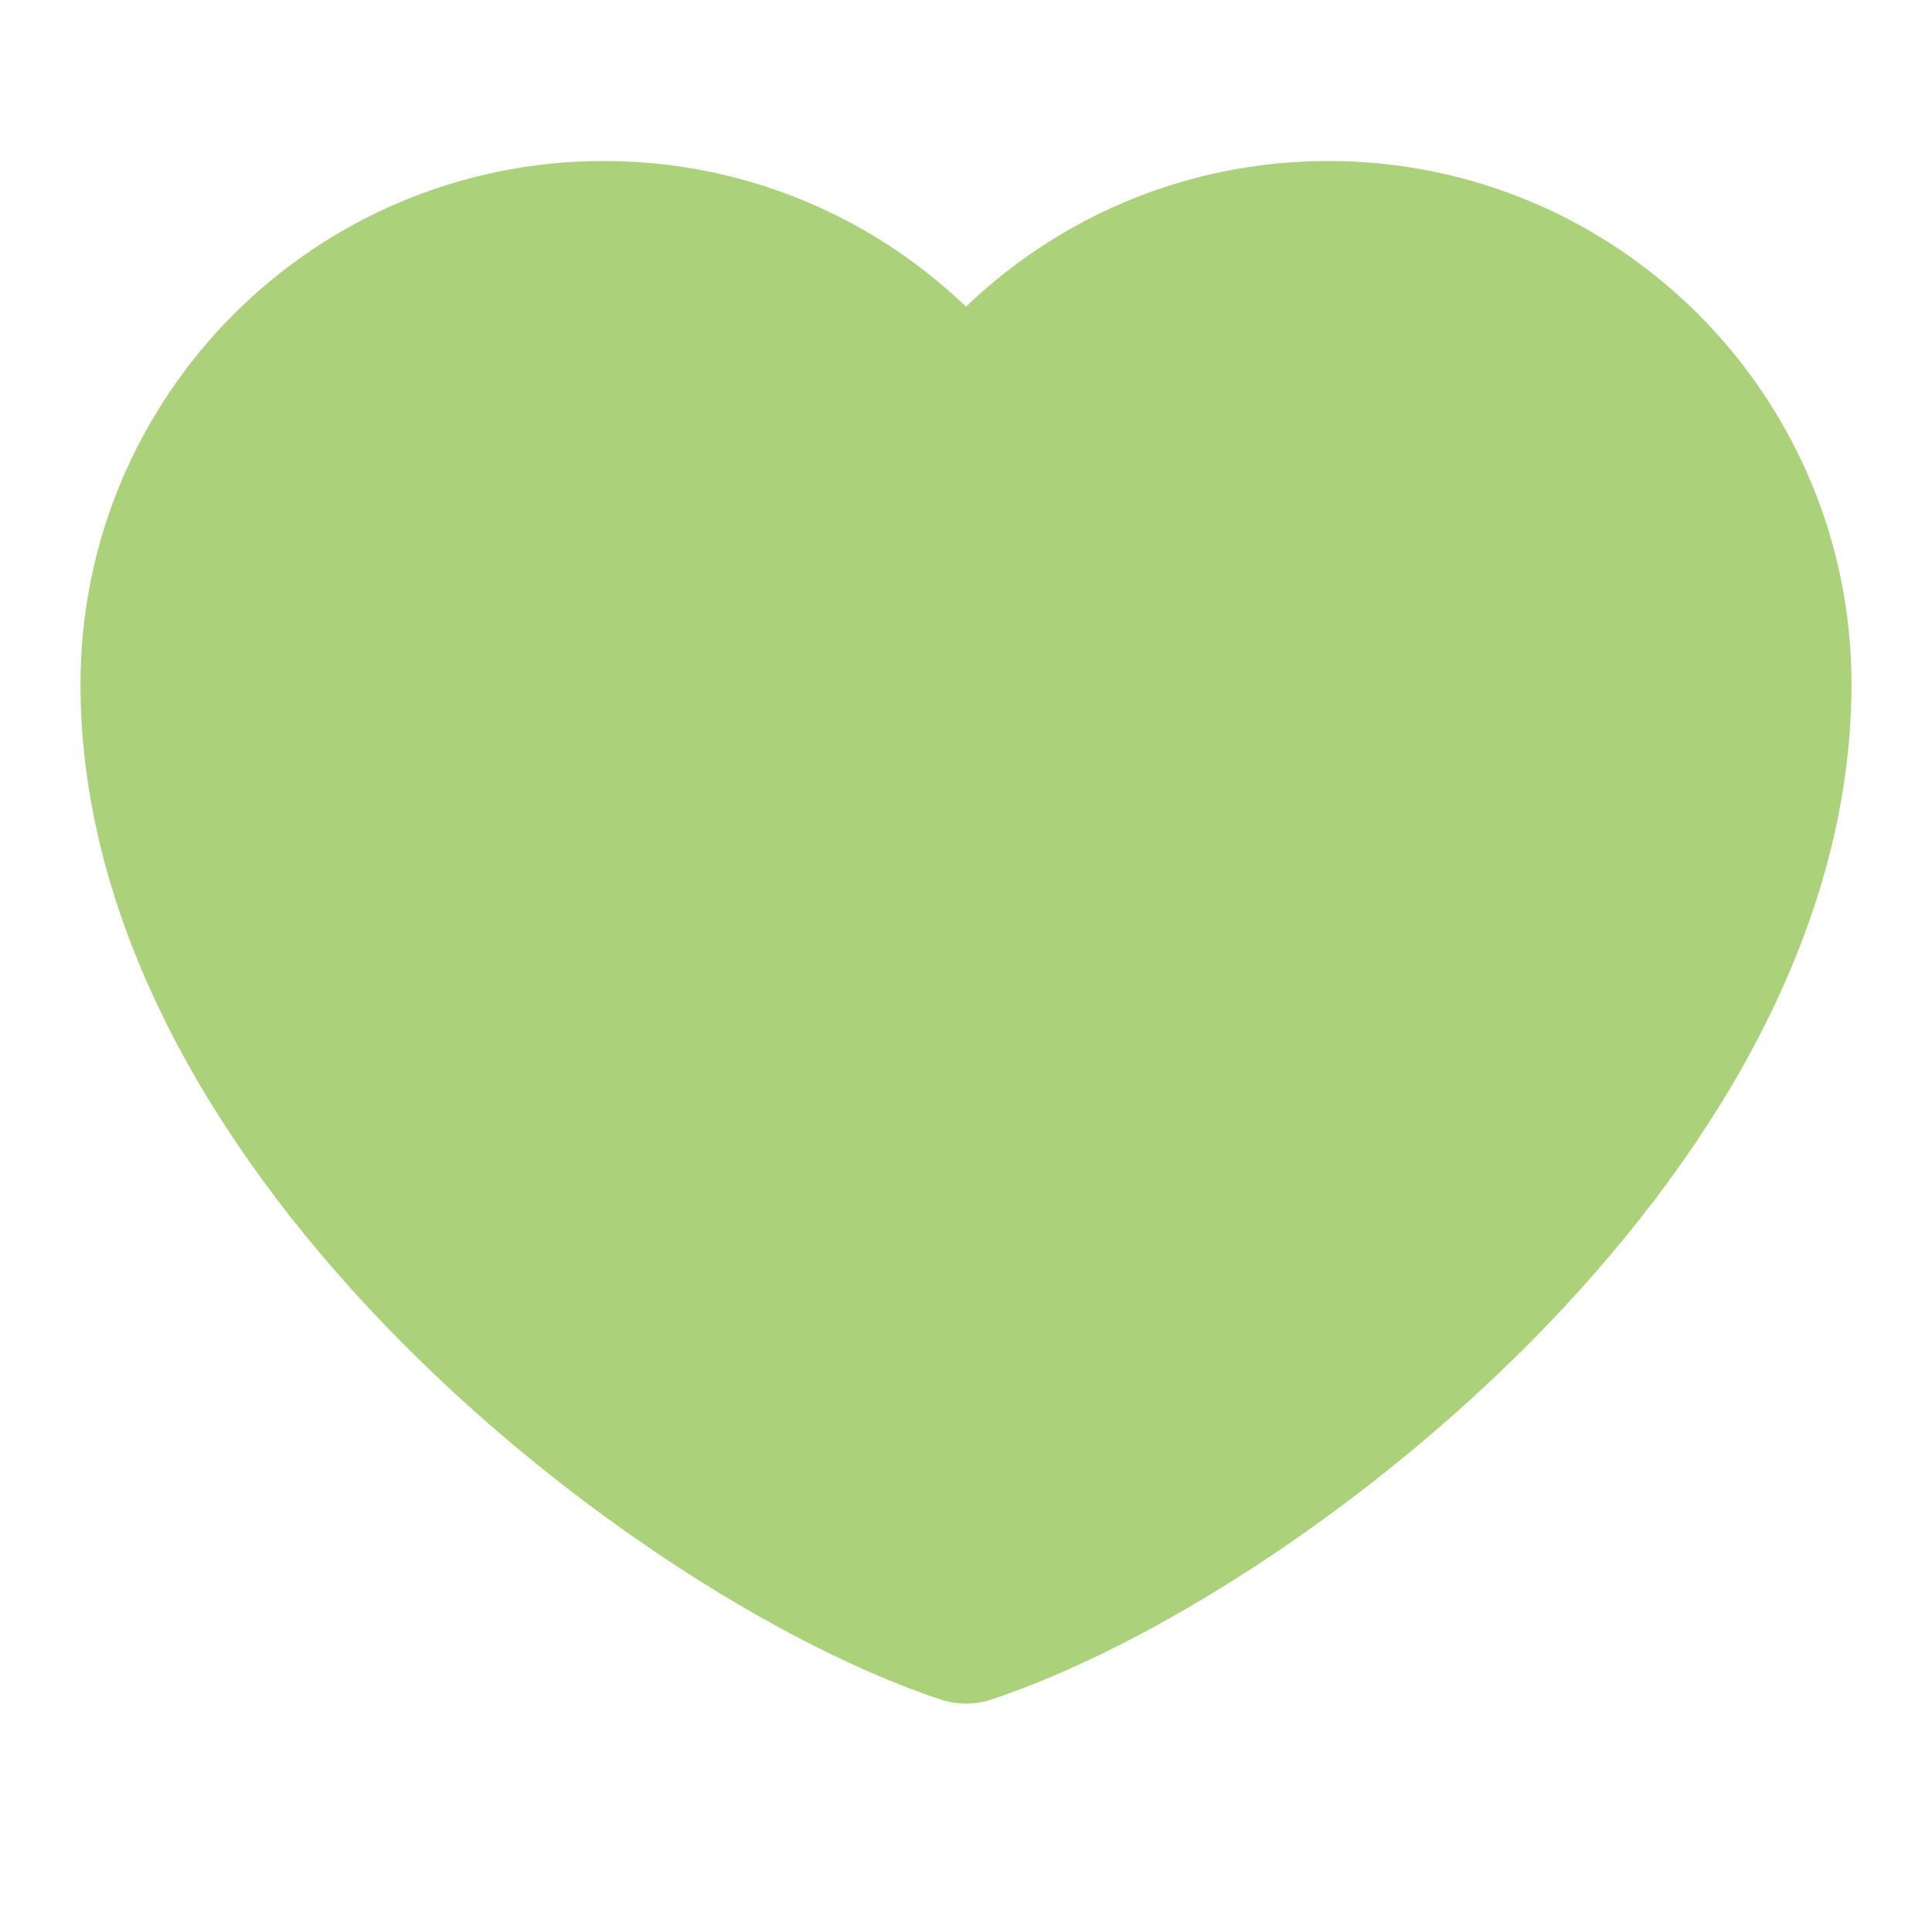
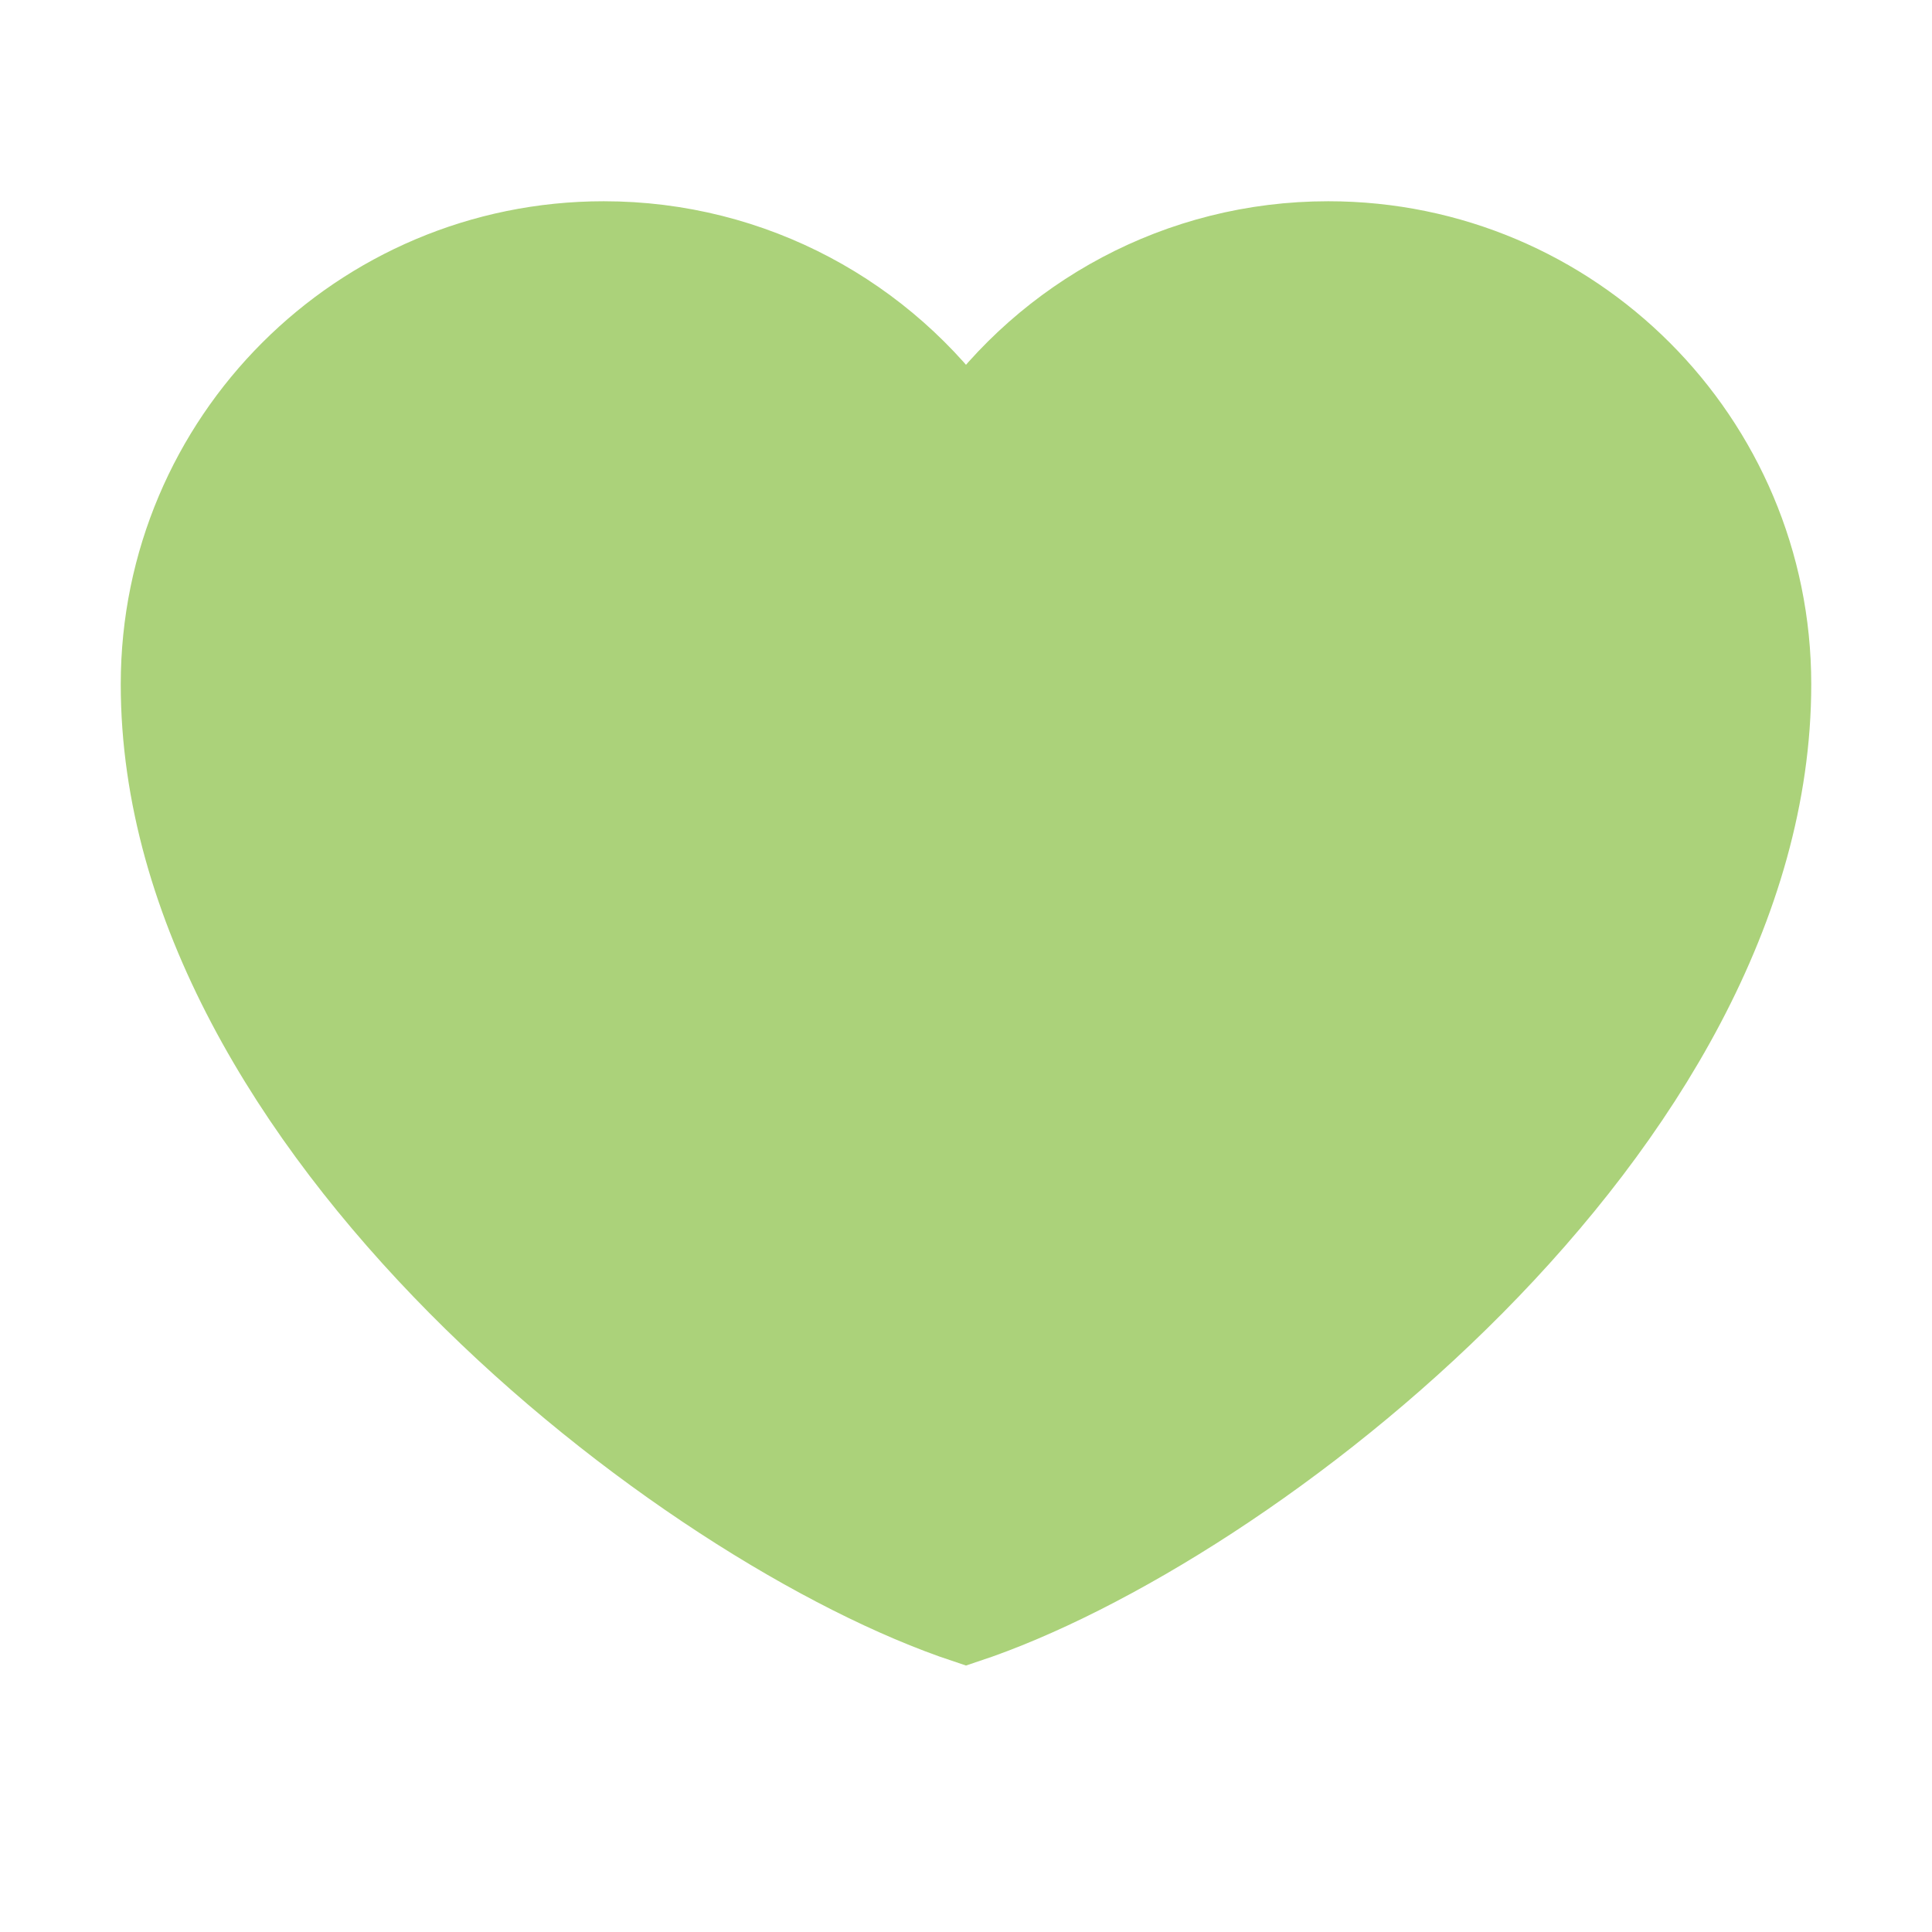
<svg xmlns="http://www.w3.org/2000/svg" width="24" height="24" viewBox="0 0 24 24" fill="none">
-   <path d="M7.5 3C4.462 3 2 5.462 2 8.5C2 14 8.5 19 12 20.163C15.5 19 22 14 22 8.5C22 5.462 19.538 3 16.5 3C14.64 3 12.995 3.923 12 5.337C11.005 3.923 9.36 3 7.5 3Z" fill="#ABD27A" stroke="#ABD27A" stroke-width="2" stroke-linecap="round" stroke-linejoin="round" />
+   <path d="M7.5 3C4.462 3 2 5.462 2 8.5C2 14 8.5 19 12 20.163C15.5 19 22 14 22 8.5C22 5.462 19.538 3 16.5 3C14.64 3 12.995 3.923 12 5.337C11.005 3.923 9.36 3 7.5 3Z" fill="#ABD27A" stroke="#ABD27A" strokeWidth="2" strokeLinecap="round" strokeLinejoin="round" />
</svg>
